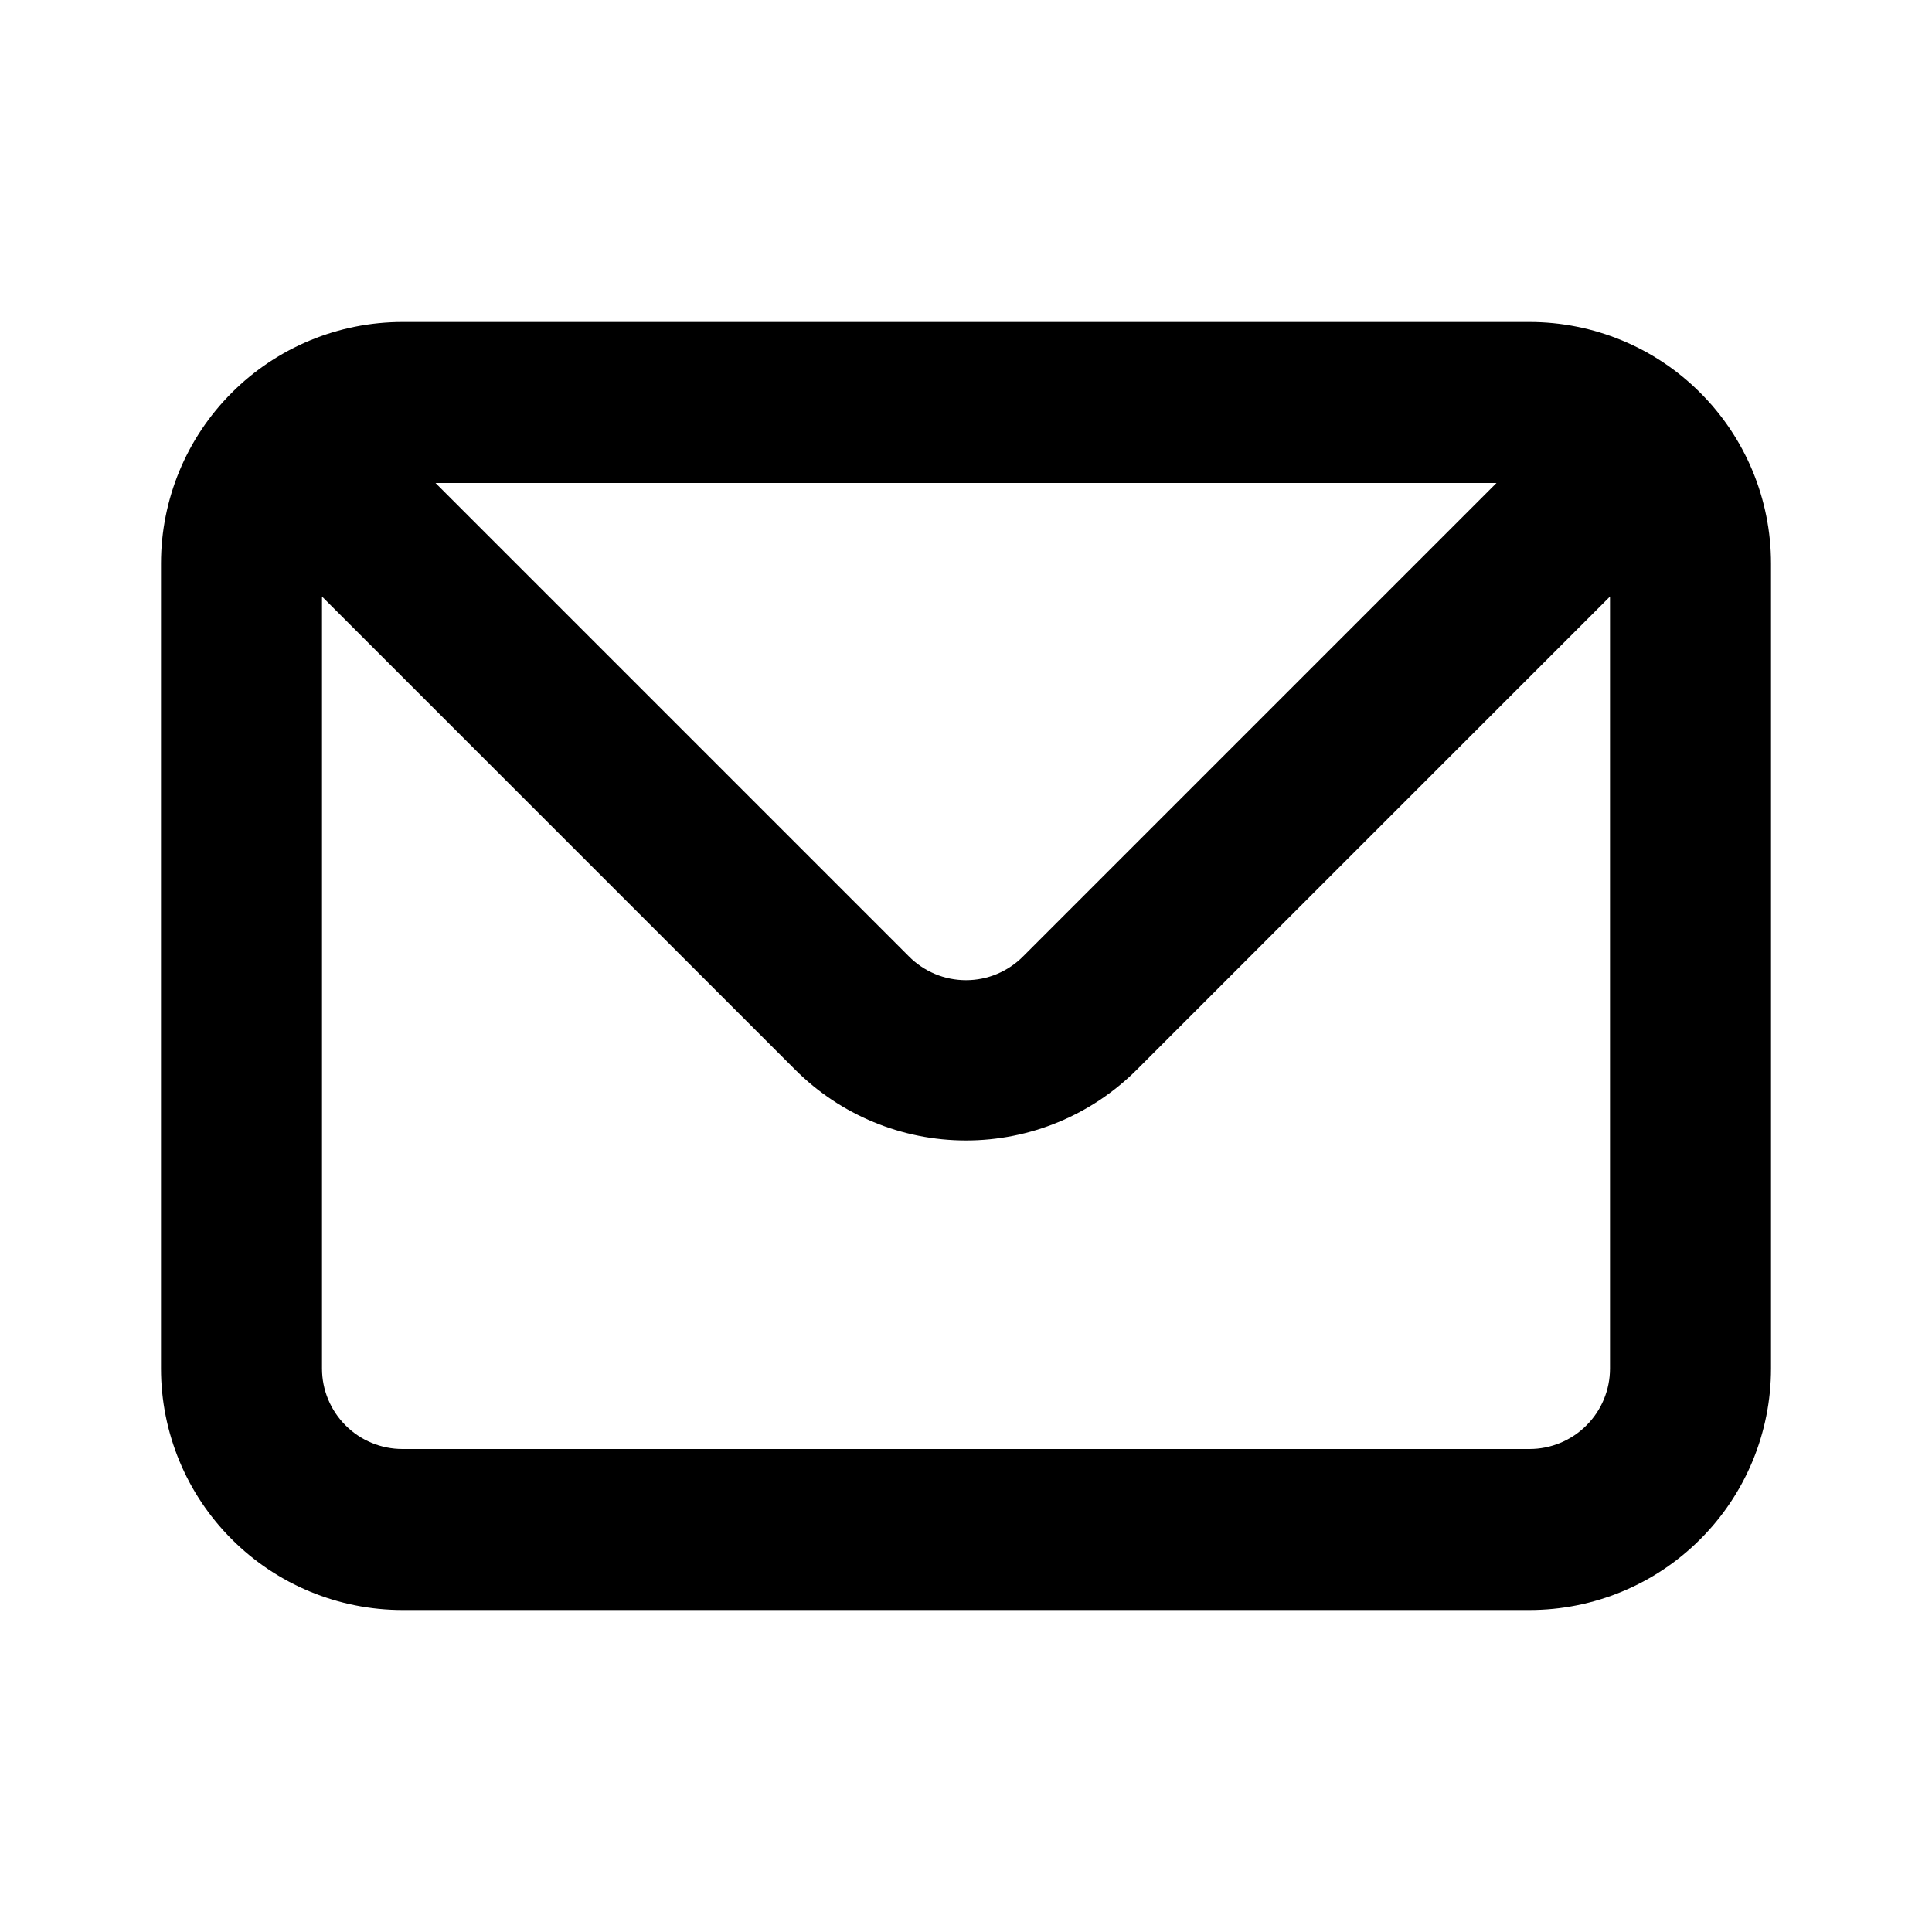
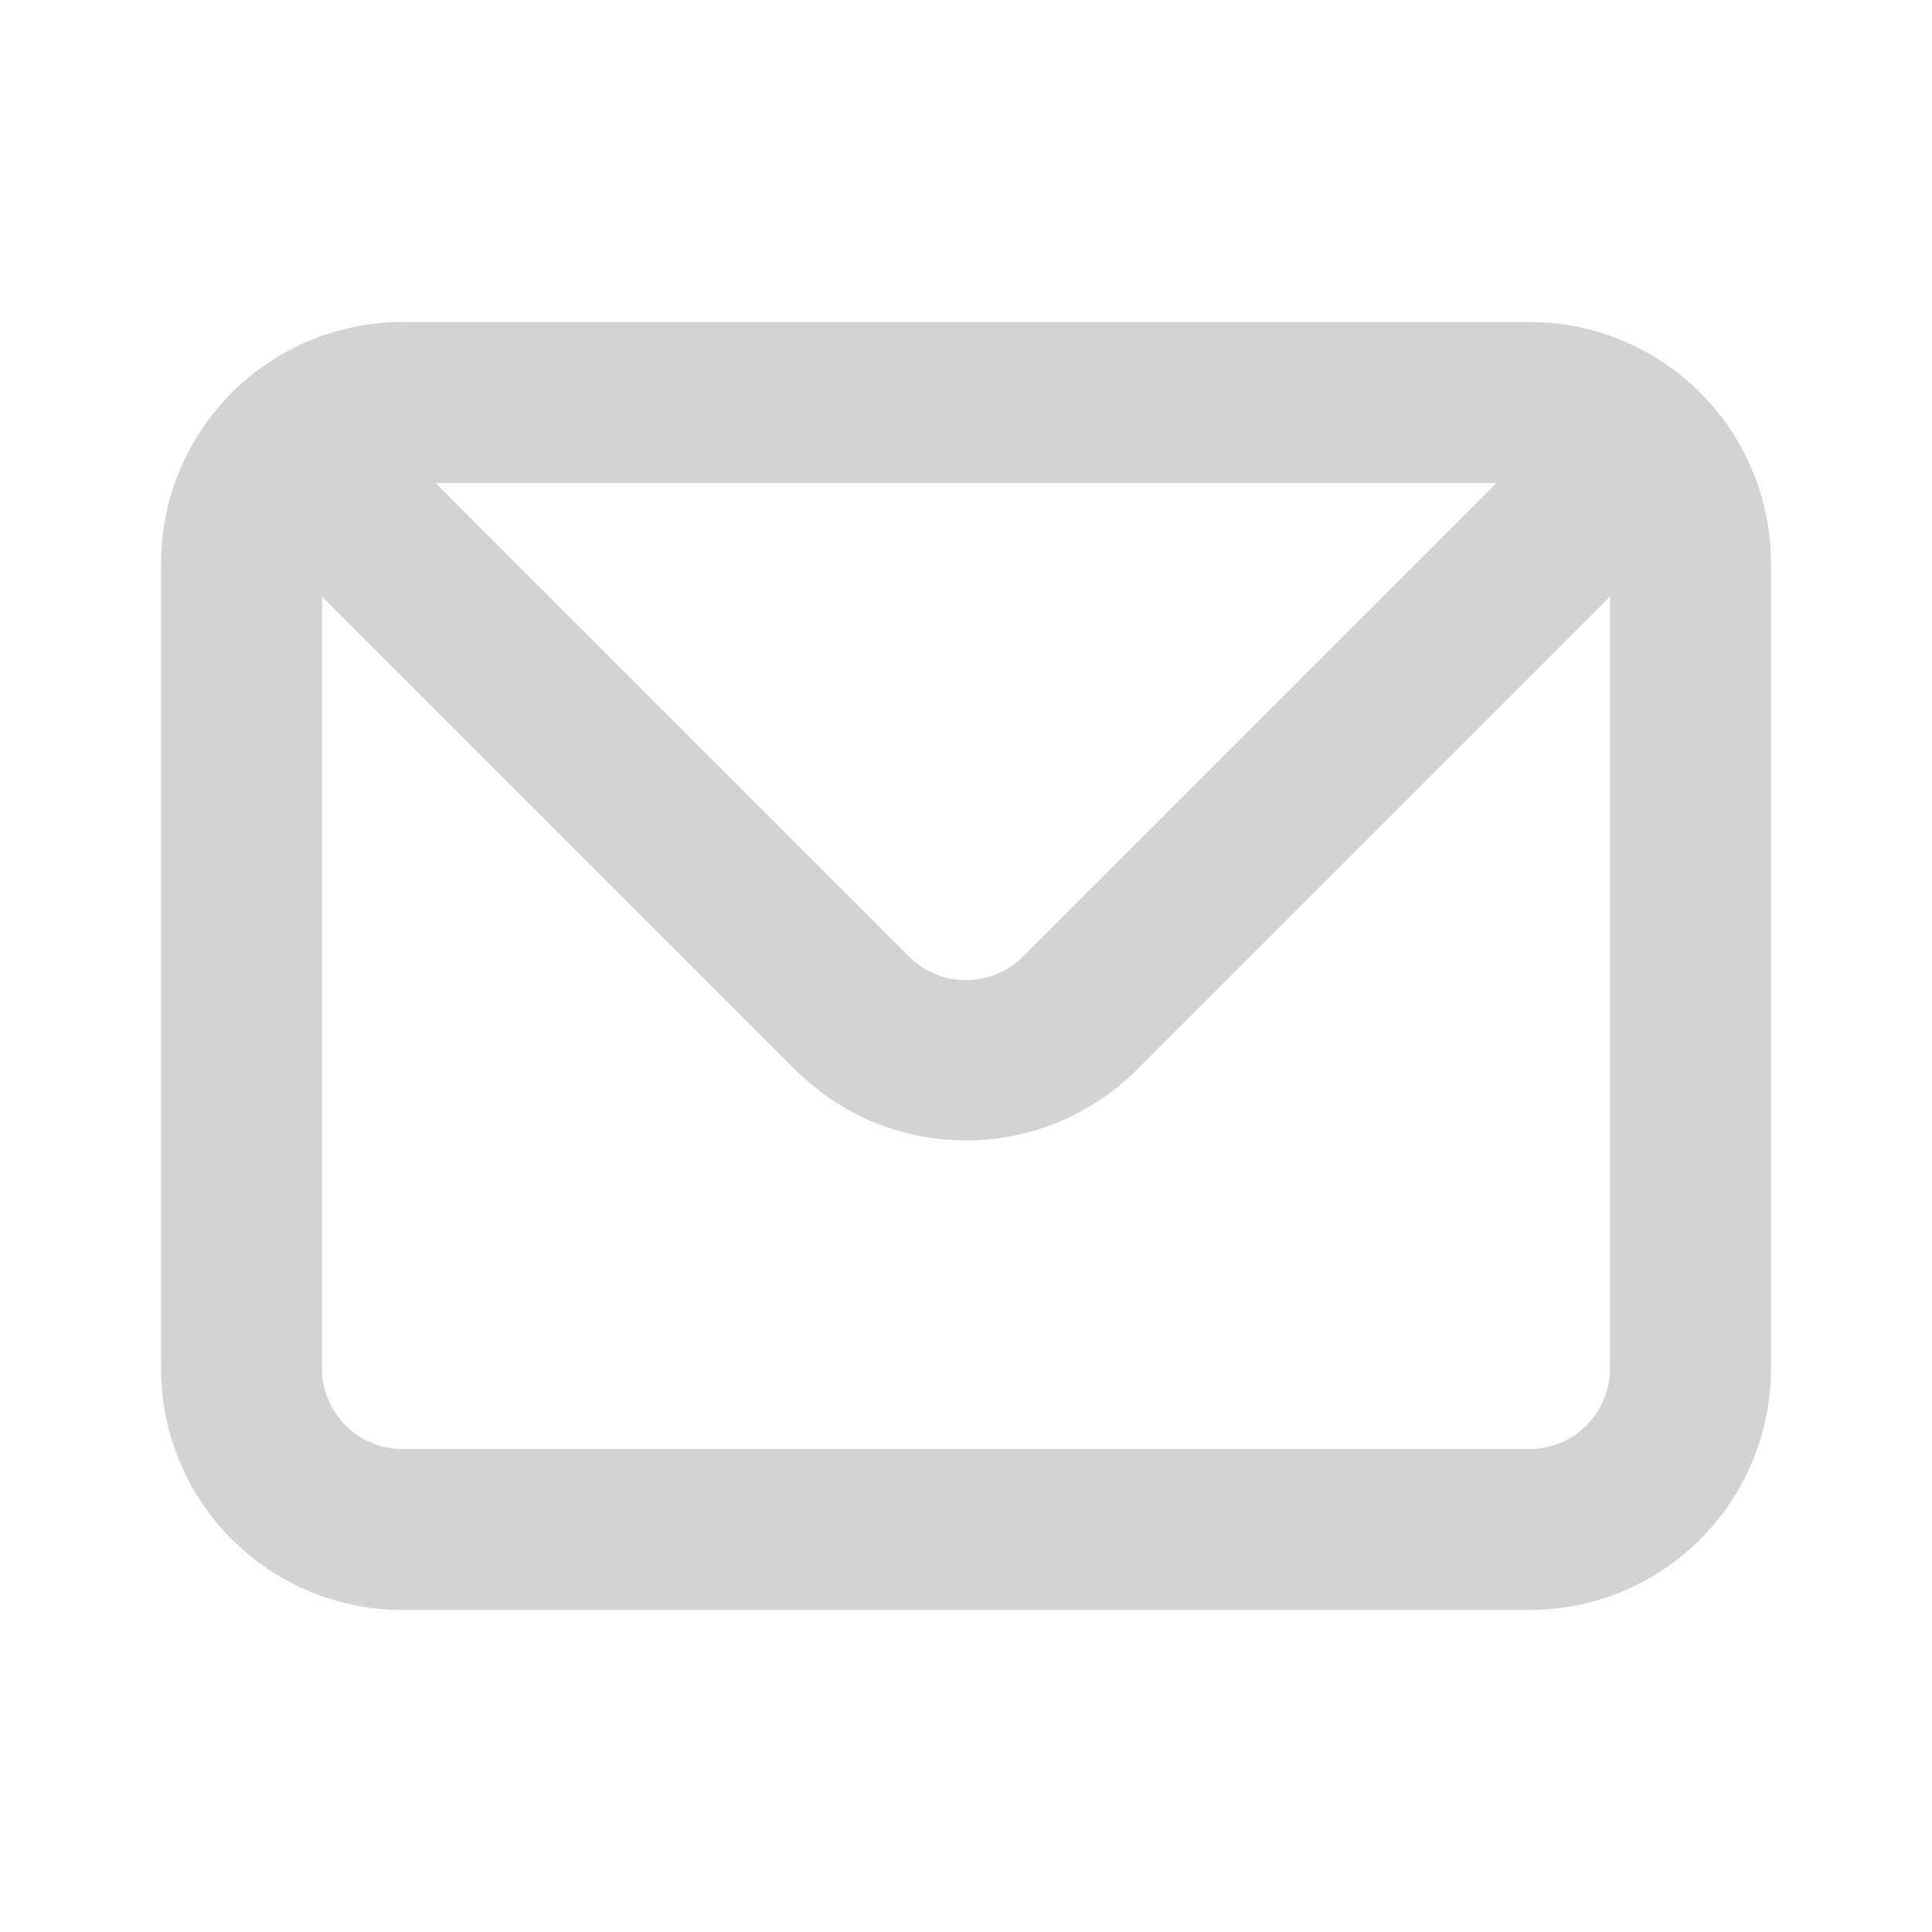
<svg xmlns="http://www.w3.org/2000/svg" width="24" height="24" viewBox="0 0 24 24" fill="none">
-   <path d="M19 4H5C4.204 4 3.441 4.316 2.879 4.879C2.316 5.441 2 6.204 2 7V17C2 17.796 2.316 18.559 2.879 19.121C3.441 19.684 4.204 20 5 20H19C19.796 20 20.559 19.684 21.121 19.121C21.684 18.559 22 17.796 22 17V7C22 6.204 21.684 5.441 21.121 4.879C20.559 4.316 19.796 4 19 4ZM18.59 6L12.71 11.88C12.617 11.974 12.506 12.048 12.385 12.099C12.263 12.15 12.132 12.176 12 12.176C11.868 12.176 11.737 12.15 11.615 12.099C11.494 12.048 11.383 11.974 11.29 11.88L5.41 6H18.59ZM20 17C20 17.265 19.895 17.52 19.707 17.707C19.52 17.895 19.265 18 19 18H5C4.735 18 4.48 17.895 4.293 17.707C4.105 17.52 4 17.265 4 17V7.41L9.88 13.29C10.443 13.852 11.205 14.167 12 14.167C12.795 14.167 13.557 13.852 14.12 13.29L20 7.41V17Z" fill="currentColor" />
+   <path d="M19 4H5C4.204 4 3.441 4.316 2.879 4.879C2.316 5.441 2 6.204 2 7V17C2 17.796 2.316 18.559 2.879 19.121C3.441 19.684 4.204 20 5 20H19C19.796 20 20.559 19.684 21.121 19.121C21.684 18.559 22 17.796 22 17V7C22 6.204 21.684 5.441 21.121 4.879C20.559 4.316 19.796 4 19 4ZM18.59 6L12.71 11.88C12.617 11.974 12.506 12.048 12.385 12.099C12.263 12.15 12.132 12.176 12 12.176C11.868 12.176 11.737 12.15 11.615 12.099C11.494 12.048 11.383 11.974 11.29 11.88L5.41 6H18.59ZM20 17C20 17.265 19.895 17.52 19.707 17.707C19.52 17.895 19.265 18 19 18H5C4.735 18 4.48 17.895 4.293 17.707C4.105 17.52 4 17.265 4 17V7.41L9.88 13.29C10.443 13.852 11.205 14.167 12 14.167C12.795 14.167 13.557 13.852 14.12 13.29L20 7.41V17Z" fill="#d3d3d3" />
</svg>
